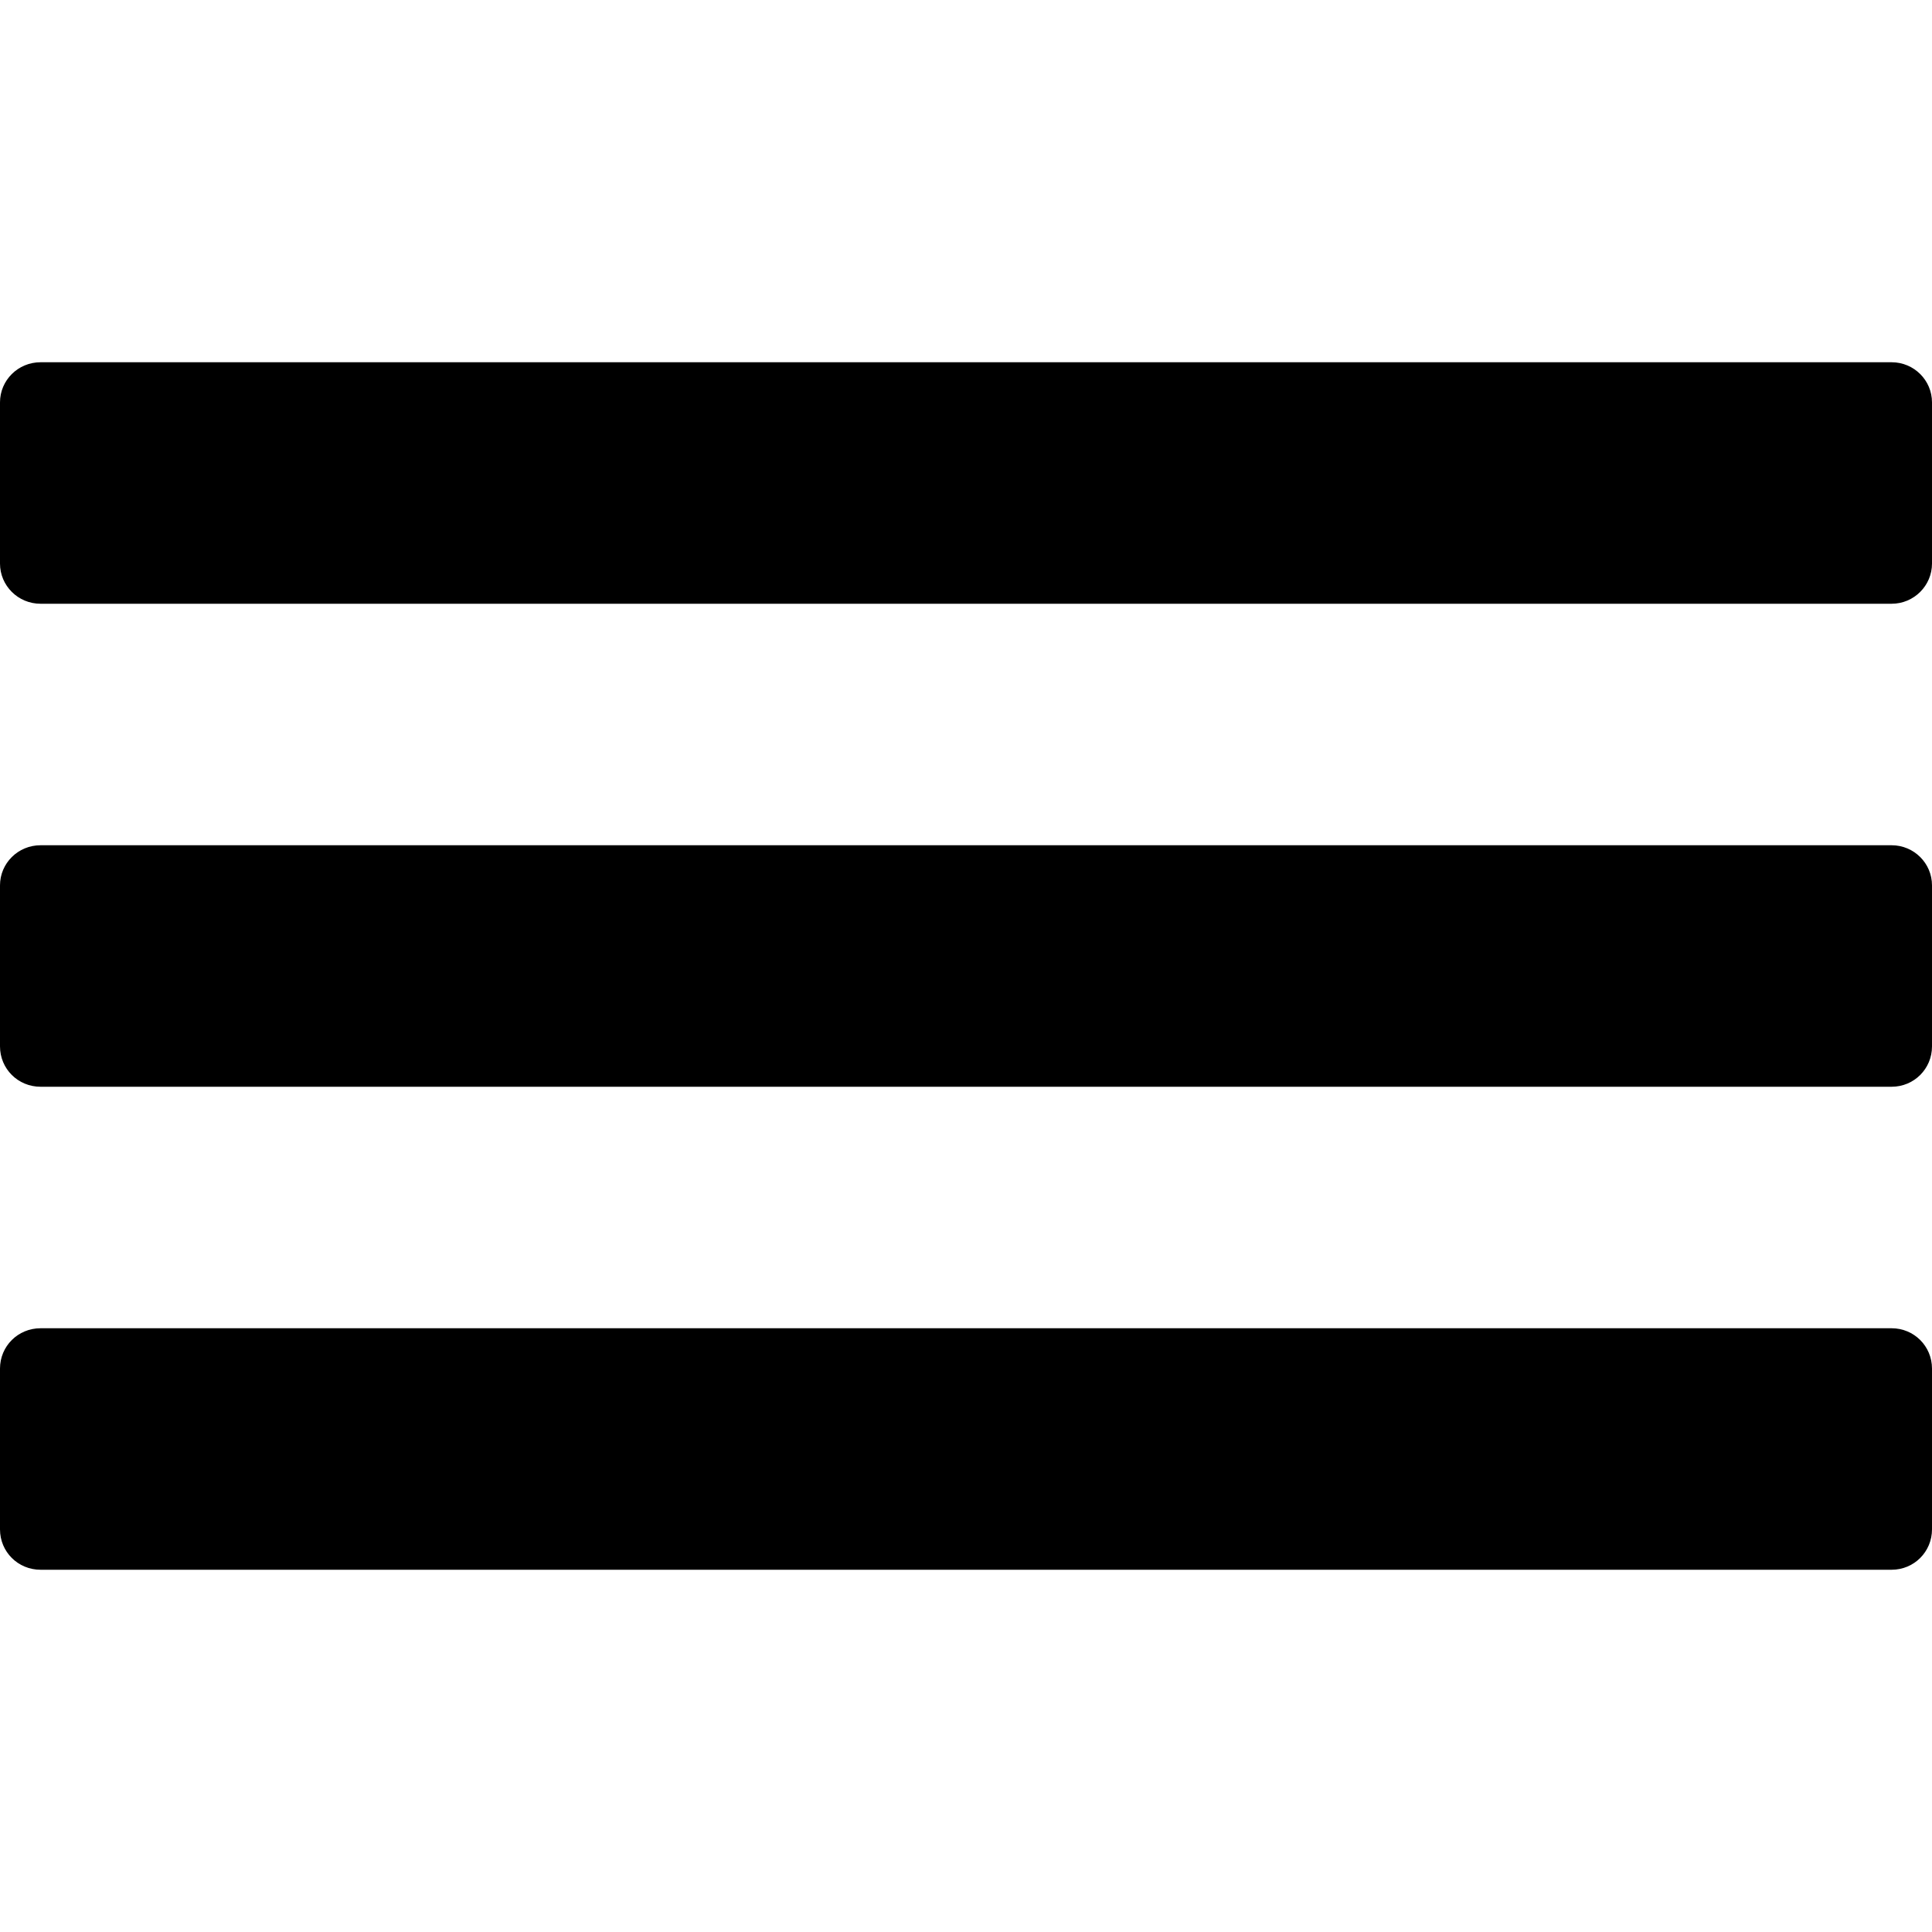
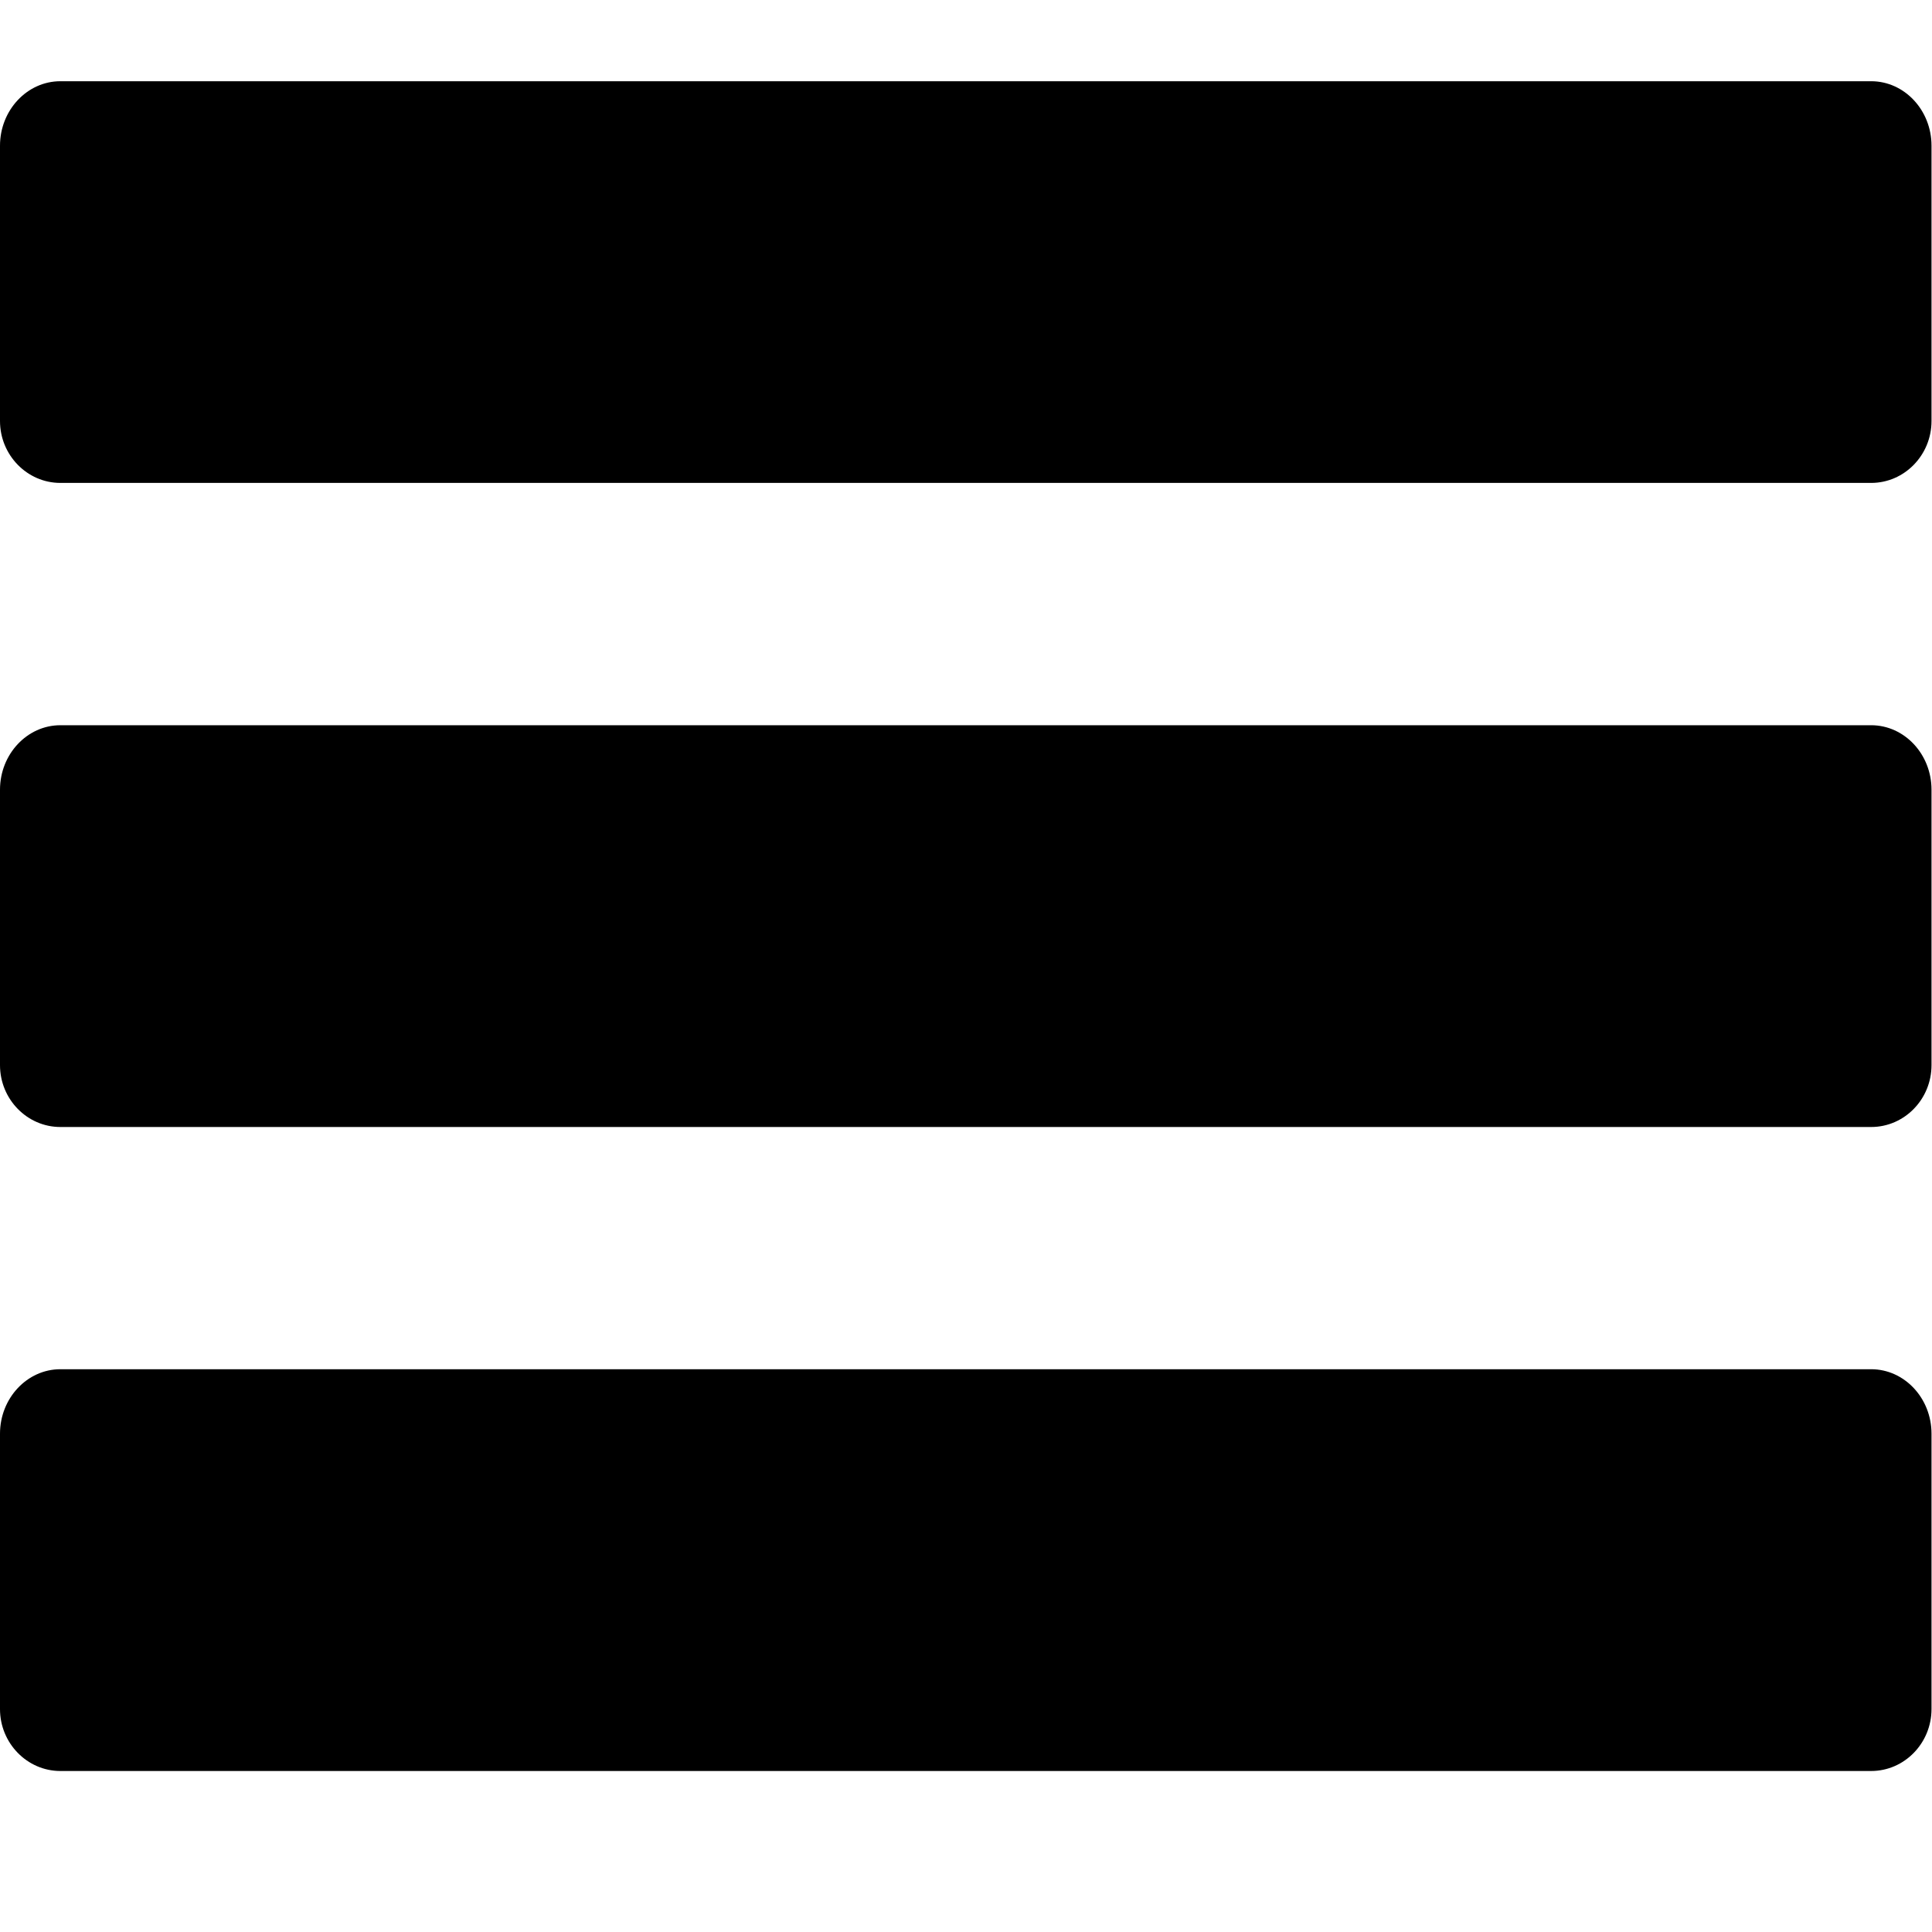
<svg xmlns="http://www.w3.org/2000/svg" enable-background="new 0 0 24 24" height="24px" id="Layer_1" version="1.1" viewBox="0 0 24 24" width="24px" xml:space="preserve">
-   <path clip-rule="evenodd" d="M24,18.998c0,0.279-0.223,0.502-0.502,0.502H0.504C0.223,19.5,0,19.277,0,18.998  v-1.997C0,16.723,0.223,16.5,0.504,16.5h22.994c0.279,0,0.502,0.223,0.502,0.501V18.998z M24,10.998  c0-0.273-0.223-0.498-0.502-0.498H0.504C0.223,10.5,0,10.725,0,10.998v2C0,13.277,0.223,13.5,0.504,13.5h22.994  c0.279,0,0.502-0.223,0.502-0.501V10.998z M24,4.998C24,4.725,23.777,4.5,23.498,4.5H0.504C0.223,4.5,0,4.725,0,4.998v2.003  C0,7.274,0.223,7.5,0.504,7.5h22.994C23.777,7.5,24,7.274,24,7.001V4.998z" fill-rule="evenodd" />
+   <g>
+     <g>
+       <path d="M23.244,17.009H0.75c-0.413,0-0.75,0.36-0.75,0.801v3.421C0,21.654,0.337,22,0.75,22h22.494c0.414,0,0.75-0.346,0.75-0.77    V17.81C23.994,17.369,23.658,17.009,23.244,17.009z M23.244,9.009H0.75C0.337,9.009,0,9.369,0,9.81v3.421    c0,0.424,0.337,0.769,0.75,0.769h22.494c0.414,0,0.75-0.345,0.75-0.769V9.81C23.994,9.369,23.658,9.009,23.244,9.009z     M23.244,1.009H0.75C0.337,1.009,0,1.369,0,1.81V5.23c0,0.423,0.337,0.769,0.75,0.769h22.494c0.414,0,0.75-0.346,0.75-0.769V1.81    C23.994,1.369,23.658,1.009,23.244,1.009z" />
+     </g>
+   </g>
</svg>
